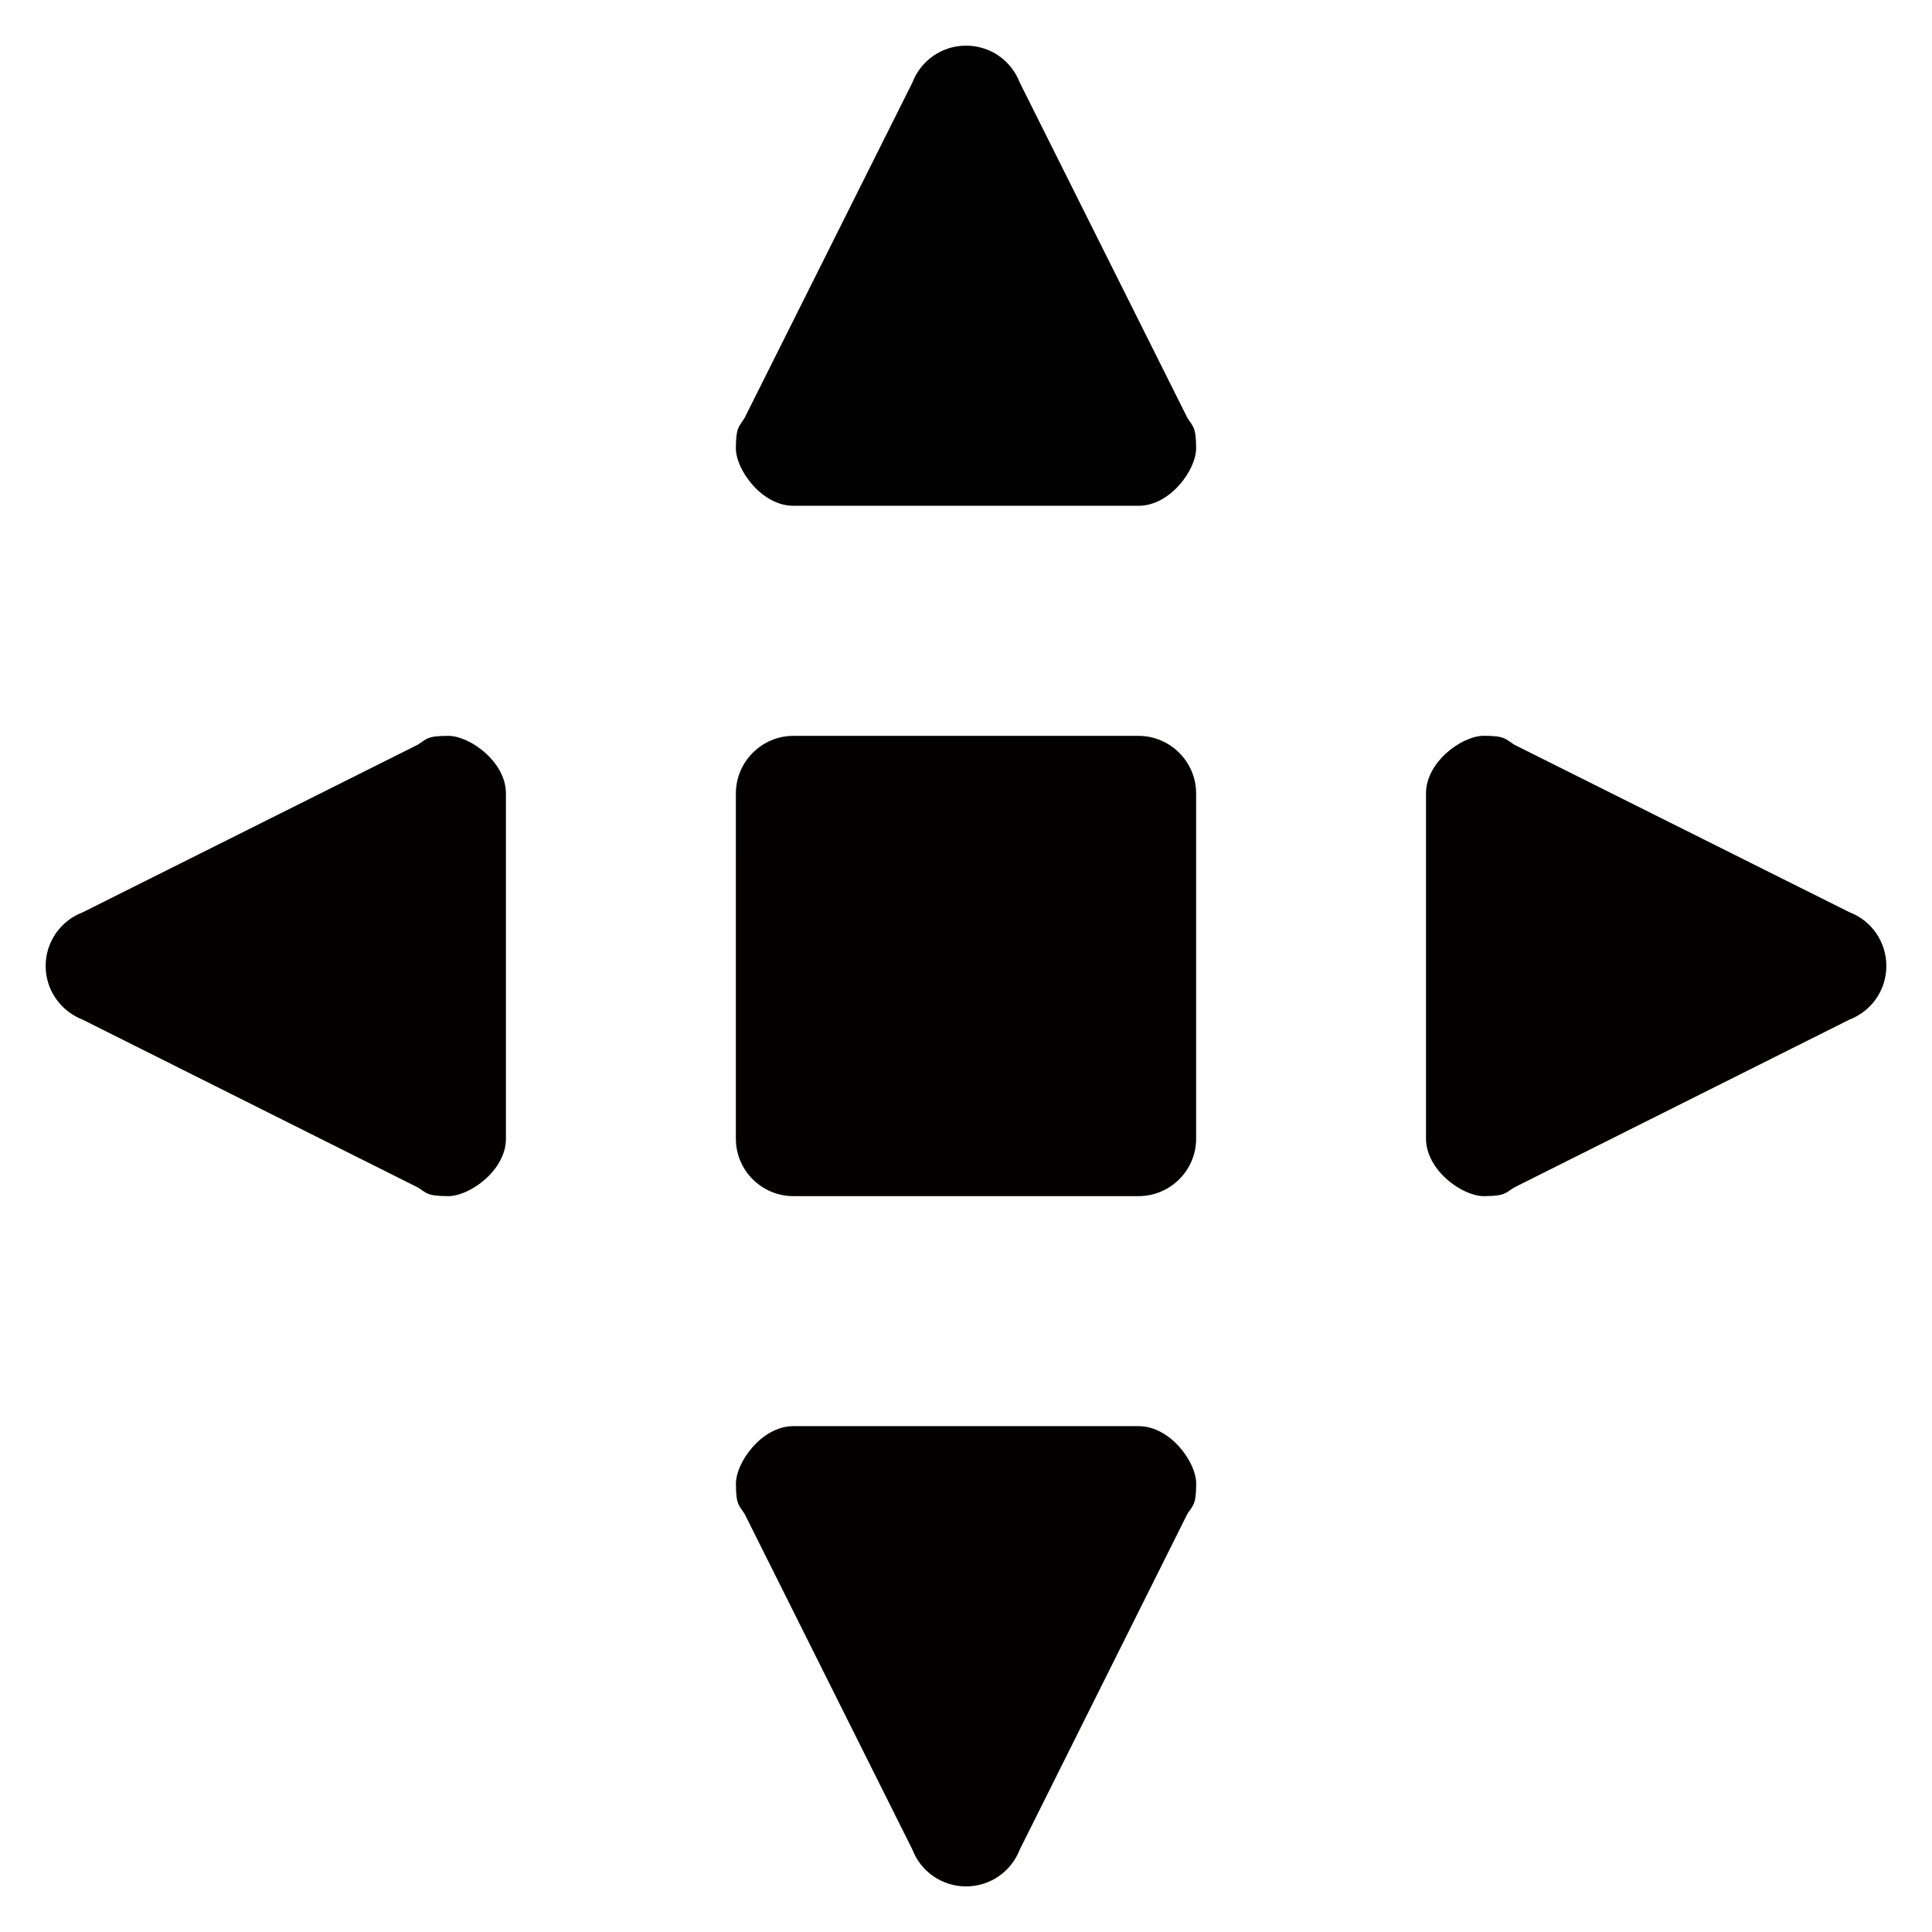
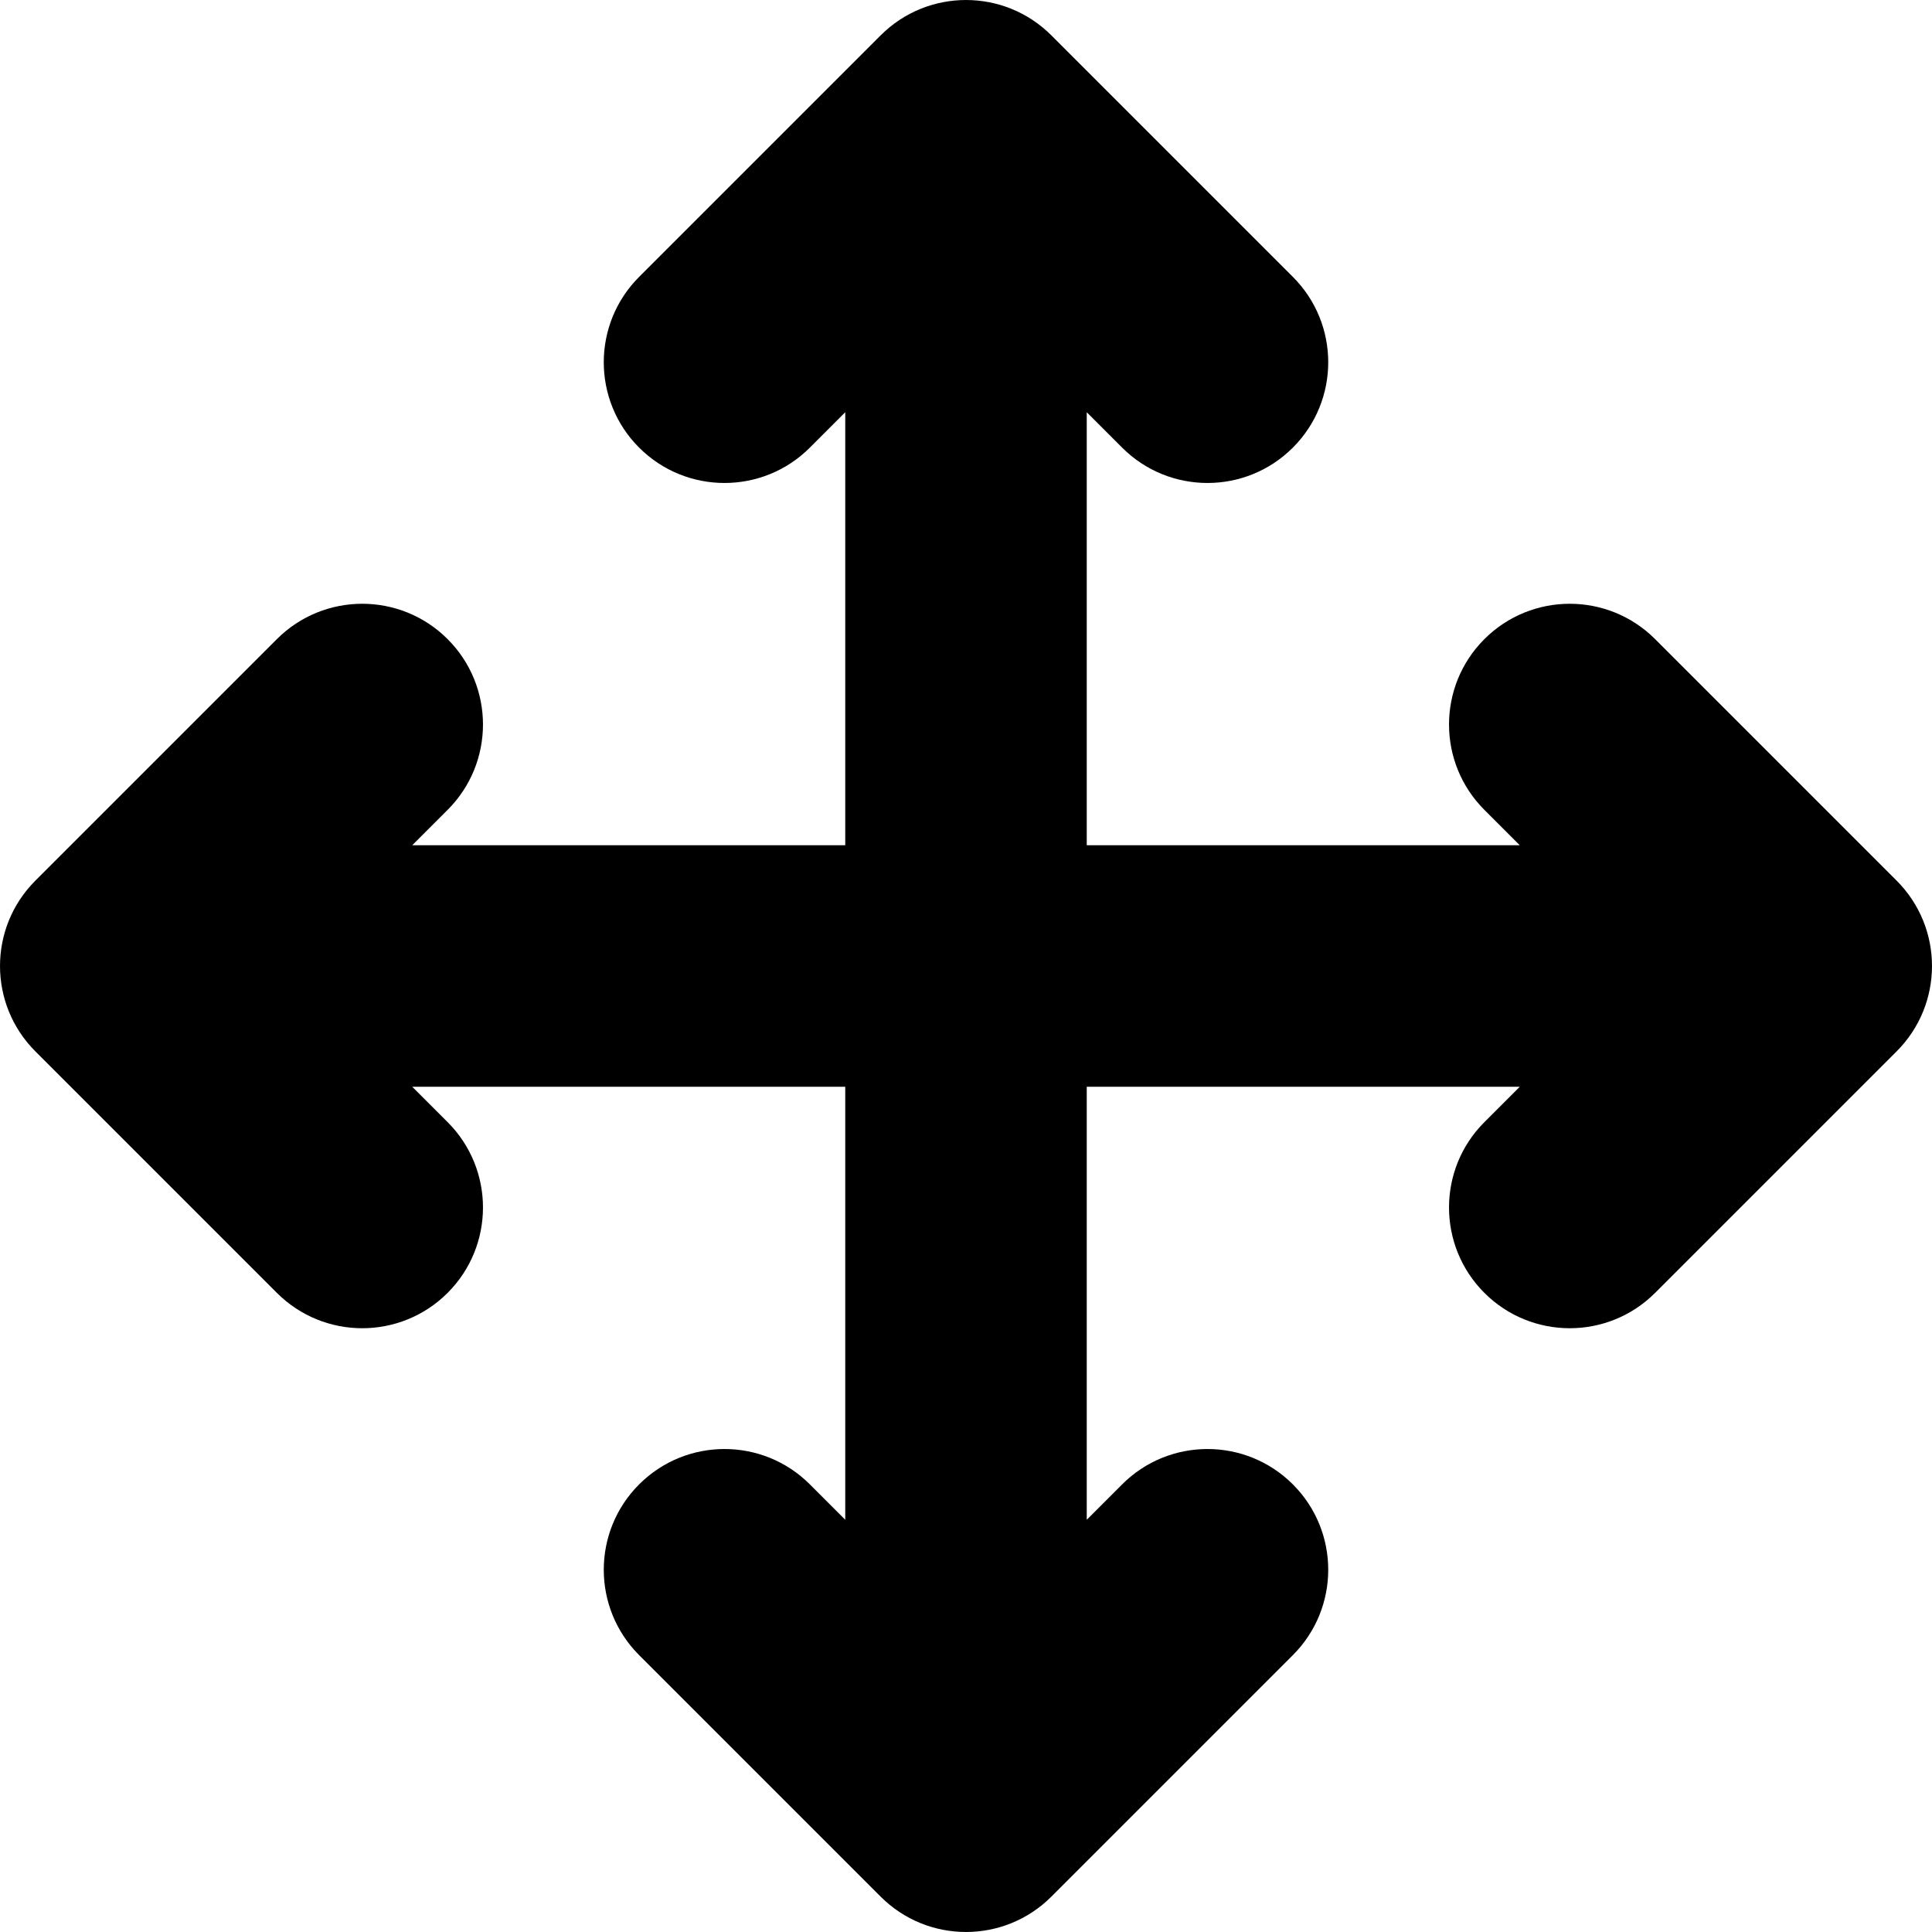
- <svg xmlns="http://www.w3.org/2000/svg" version="1.1" id="圖層_1" x="0px" y="0px" width="28.35px" height="28.35px" viewBox="0 0 28.35 28.35" enable-background="new 0 0 28.35 28.35" xml:space="preserve">
-   <linearGradient id="SVGID_1_" gradientUnits="userSpaceOnUse" x1="428.091" y1="-294.665" x2="428.091" y2="-267.654" gradientTransform="matrix(1 0 0 -1 -413.915 -266.9849)">
-     <stop offset="0" style="stop-color:#040000" />
-     <stop offset="0.476" style="stop-color:#040000" />
-     <stop offset="0.647" style="stop-color:#030000" />
-     <stop offset="0.77" style="stop-color:#020101" />
-     <stop offset="0.868" style="stop-color:#000000" />
-     <stop offset="0.952" style="stop-color:#010000" />
-     <stop offset="0.99" style="stop-color:#000000" />
-   </linearGradient>
-   <path fill="url(#SVGID_1_)" d="M17.423,22.216l-2.46,4.926c-0.122,0.316-0.428,0.539-0.788,0.539c-0.357,0-0.665-0.223-0.786-0.539  l-2.462-4.926c-0.082-0.129-0.128-0.129-0.128-0.445c0-0.314,0.378-0.844,0.844-0.844h5.064c0.468,0,0.846,0.529,0.846,0.844  C17.552,22.087,17.504,22.087,17.423,22.216L17.423,22.216z M10.927,6.131l2.462-4.921c0.121-0.318,0.429-0.54,0.786-0.54  c0.36,0,0.666,0.222,0.788,0.54l2.46,4.921c0.081,0.13,0.129,0.133,0.129,0.447c0,0.315-0.378,0.844-0.846,0.844h-5.064  c-0.465,0-0.844-0.529-0.844-0.844C10.799,6.264,10.845,6.263,10.927,6.131L10.927,6.131z M22.219,10.927l4.924,2.461  c0.315,0.12,0.537,0.428,0.537,0.787c0,0.358-0.222,0.664-0.542,0.787l-4.919,2.463c-0.13,0.08-0.133,0.127-0.447,0.127  c-0.315,0-0.847-0.379-0.847-0.846v-5.064c0-0.465,0.531-0.845,0.847-0.845C22.086,10.797,22.089,10.844,22.219,10.927  L22.219,10.927z M11.642,10.798h5.064c0.465,0,0.846,0.38,0.846,0.845v5.067c0,0.465-0.381,0.842-0.846,0.842h-5.064  c-0.464,0-0.844-0.377-0.844-0.842v-5.067C10.799,11.178,11.178,10.798,11.642,10.798L11.642,10.798z M6.132,17.425l-4.92-2.463  c-0.317-0.123-0.542-0.429-0.542-0.787c0-0.359,0.225-0.667,0.542-0.787l4.92-2.461c0.129-0.083,0.132-0.129,0.447-0.129  c0.314,0,0.845,0.379,0.845,0.845v5.067c0,0.465-0.532,0.842-0.845,0.842C6.263,17.552,6.261,17.505,6.132,17.425z" />
+ <svg xmlns="http://www.w3.org/2000/svg" viewBox="0 0 96 96">
+   <path d="M94.242,43.758l-12-12a5.999,5.999,0,0,0-8.484,8.484L75.516,42H54V20.484l1.758,1.758a5.999,5.999,0,0,0,8.484-8.484l-12-12a5.998,5.998,0,0,0-8.484,0l-12,12a5.999,5.999,0,0,0,8.484,8.484L42,20.484V42H20.484l1.758-1.758a5.999,5.999,0,0,0-8.484-8.484l-12,12a5.998,5.998,0,0,0,0,8.484l12,12a5.999,5.999,0,1,0,8.484-8.484L20.484,54H42V75.516l-1.758-1.758a5.999,5.999,0,0,0-8.484,8.484l12,12a5.998,5.998,0,0,0,8.484,0l12-12a5.999,5.999,0,0,0-8.484-8.484L54,75.516V54H75.516l-1.758,1.758a5.999,5.999,0,1,0,8.484,8.484l12-12A5.998,5.998,0,0,0,94.242,43.758Z" />
</svg>
